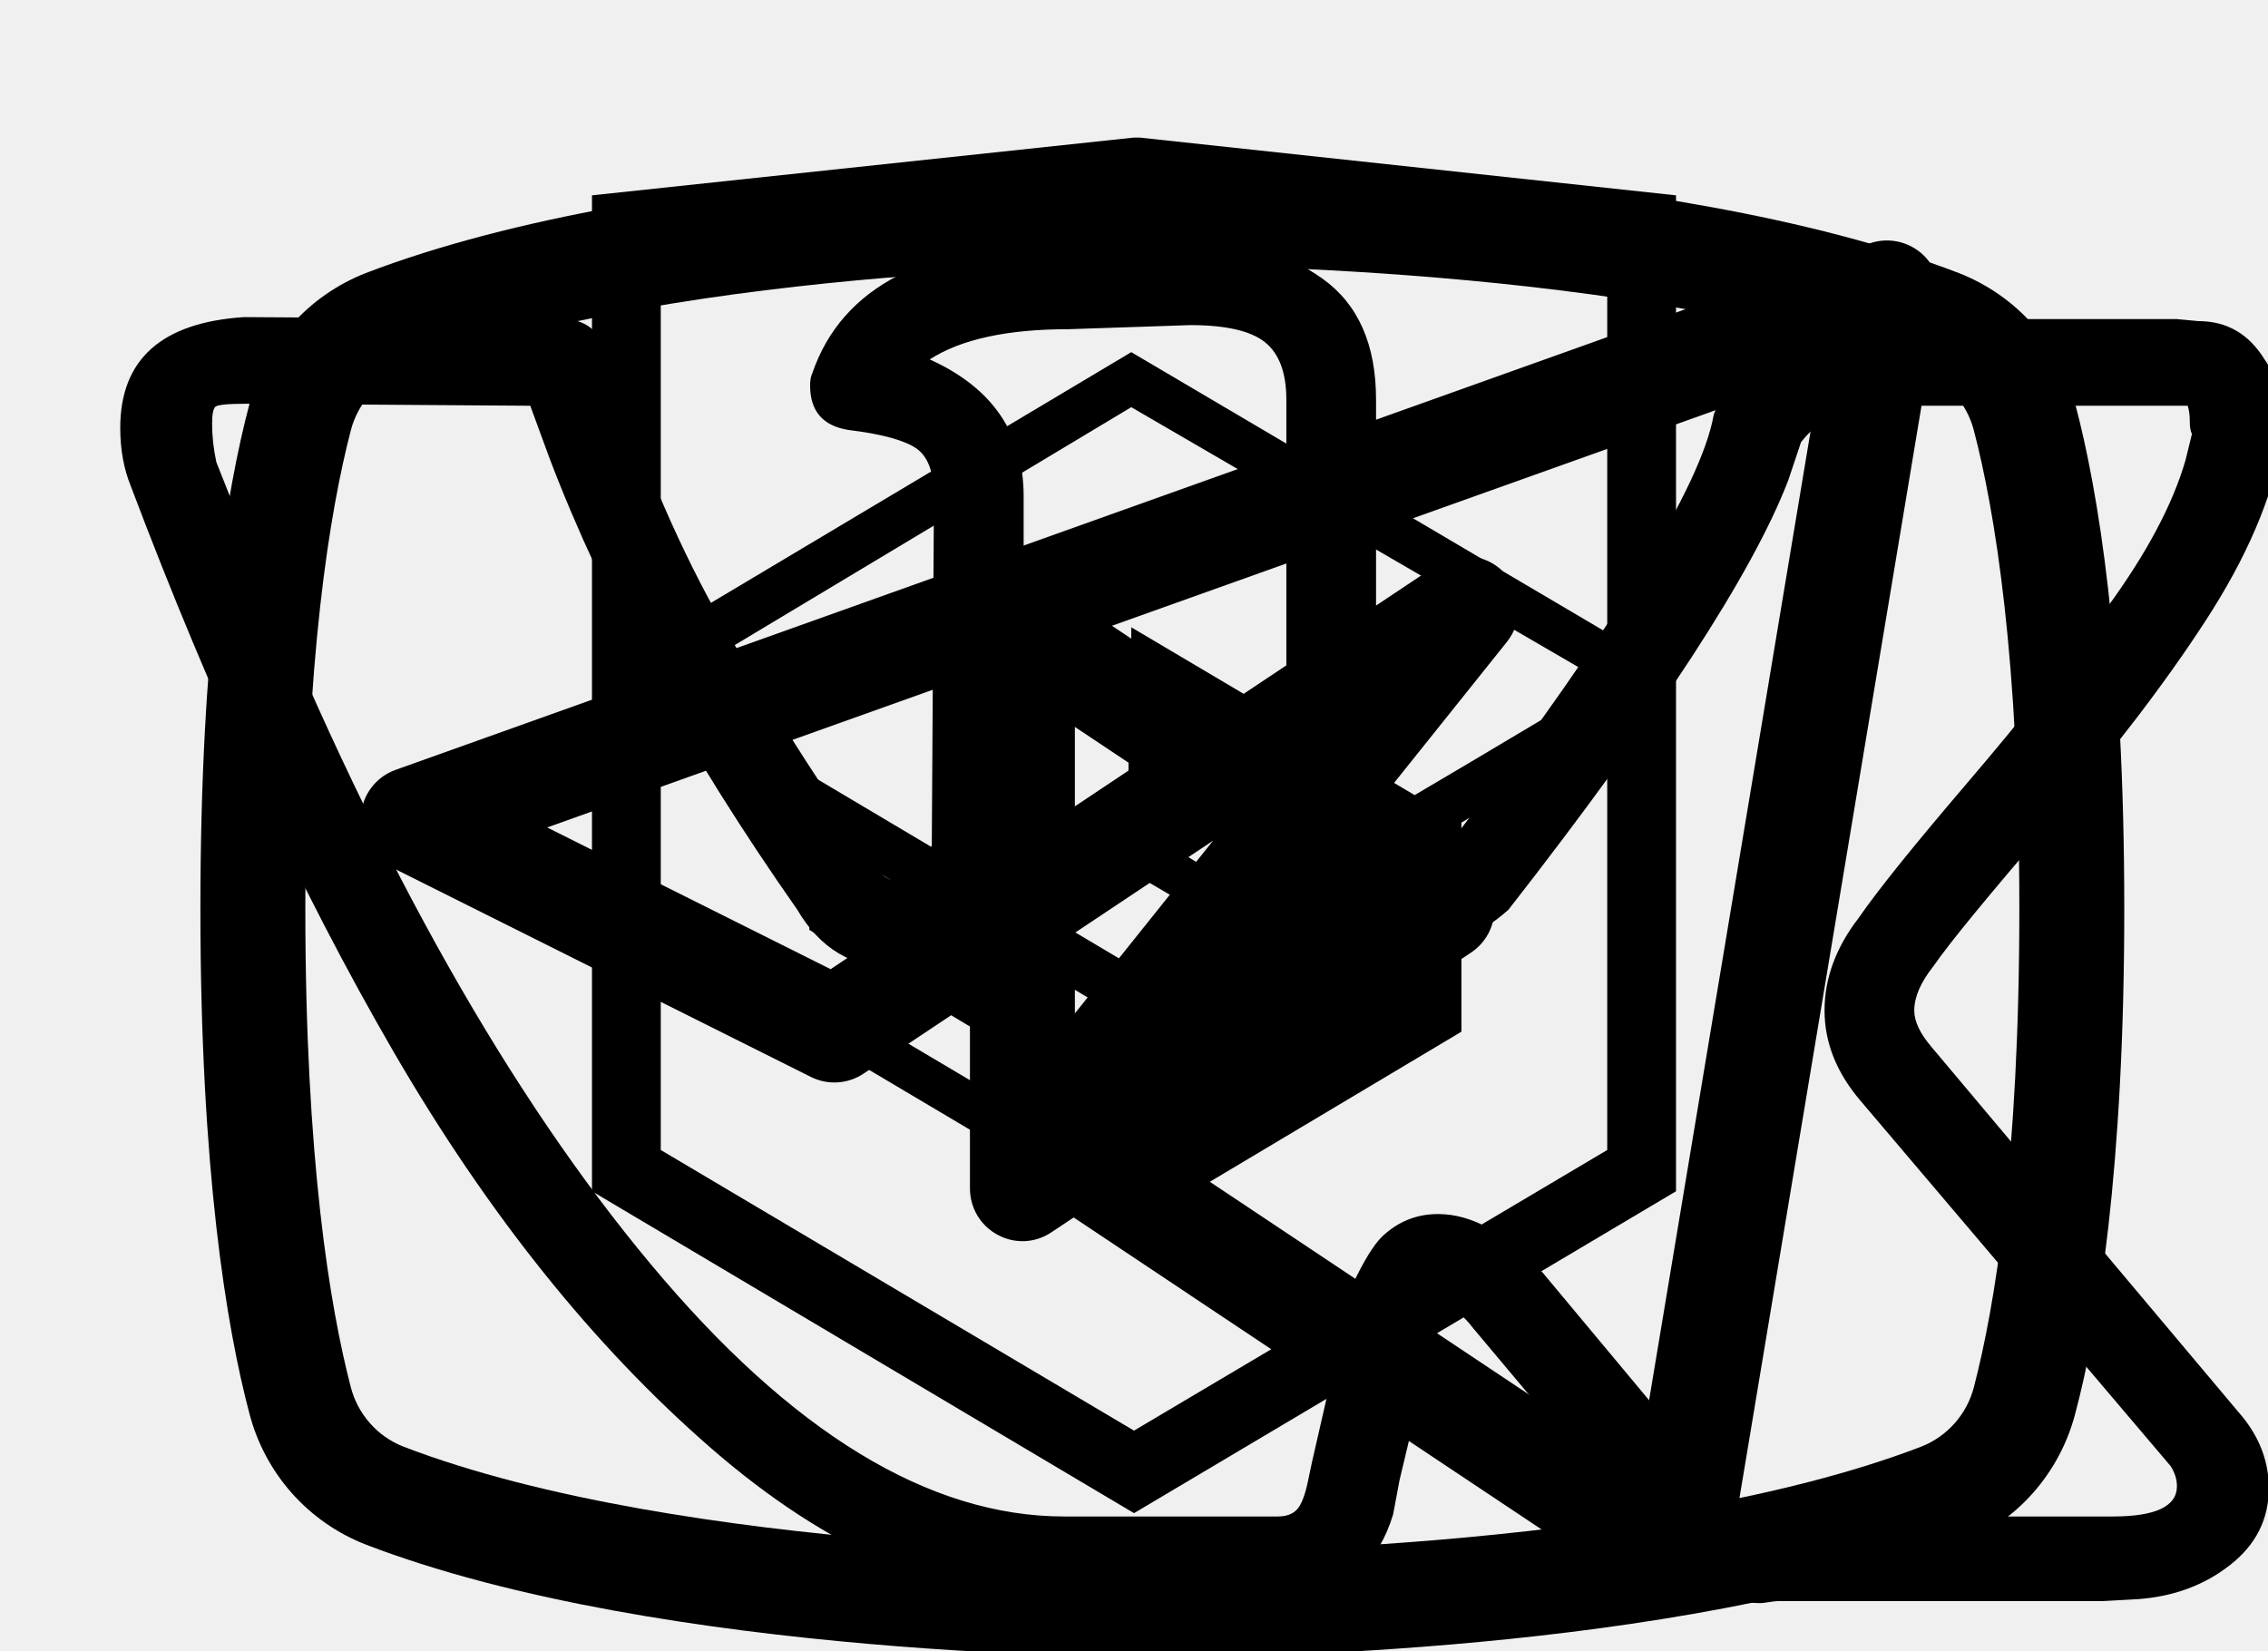
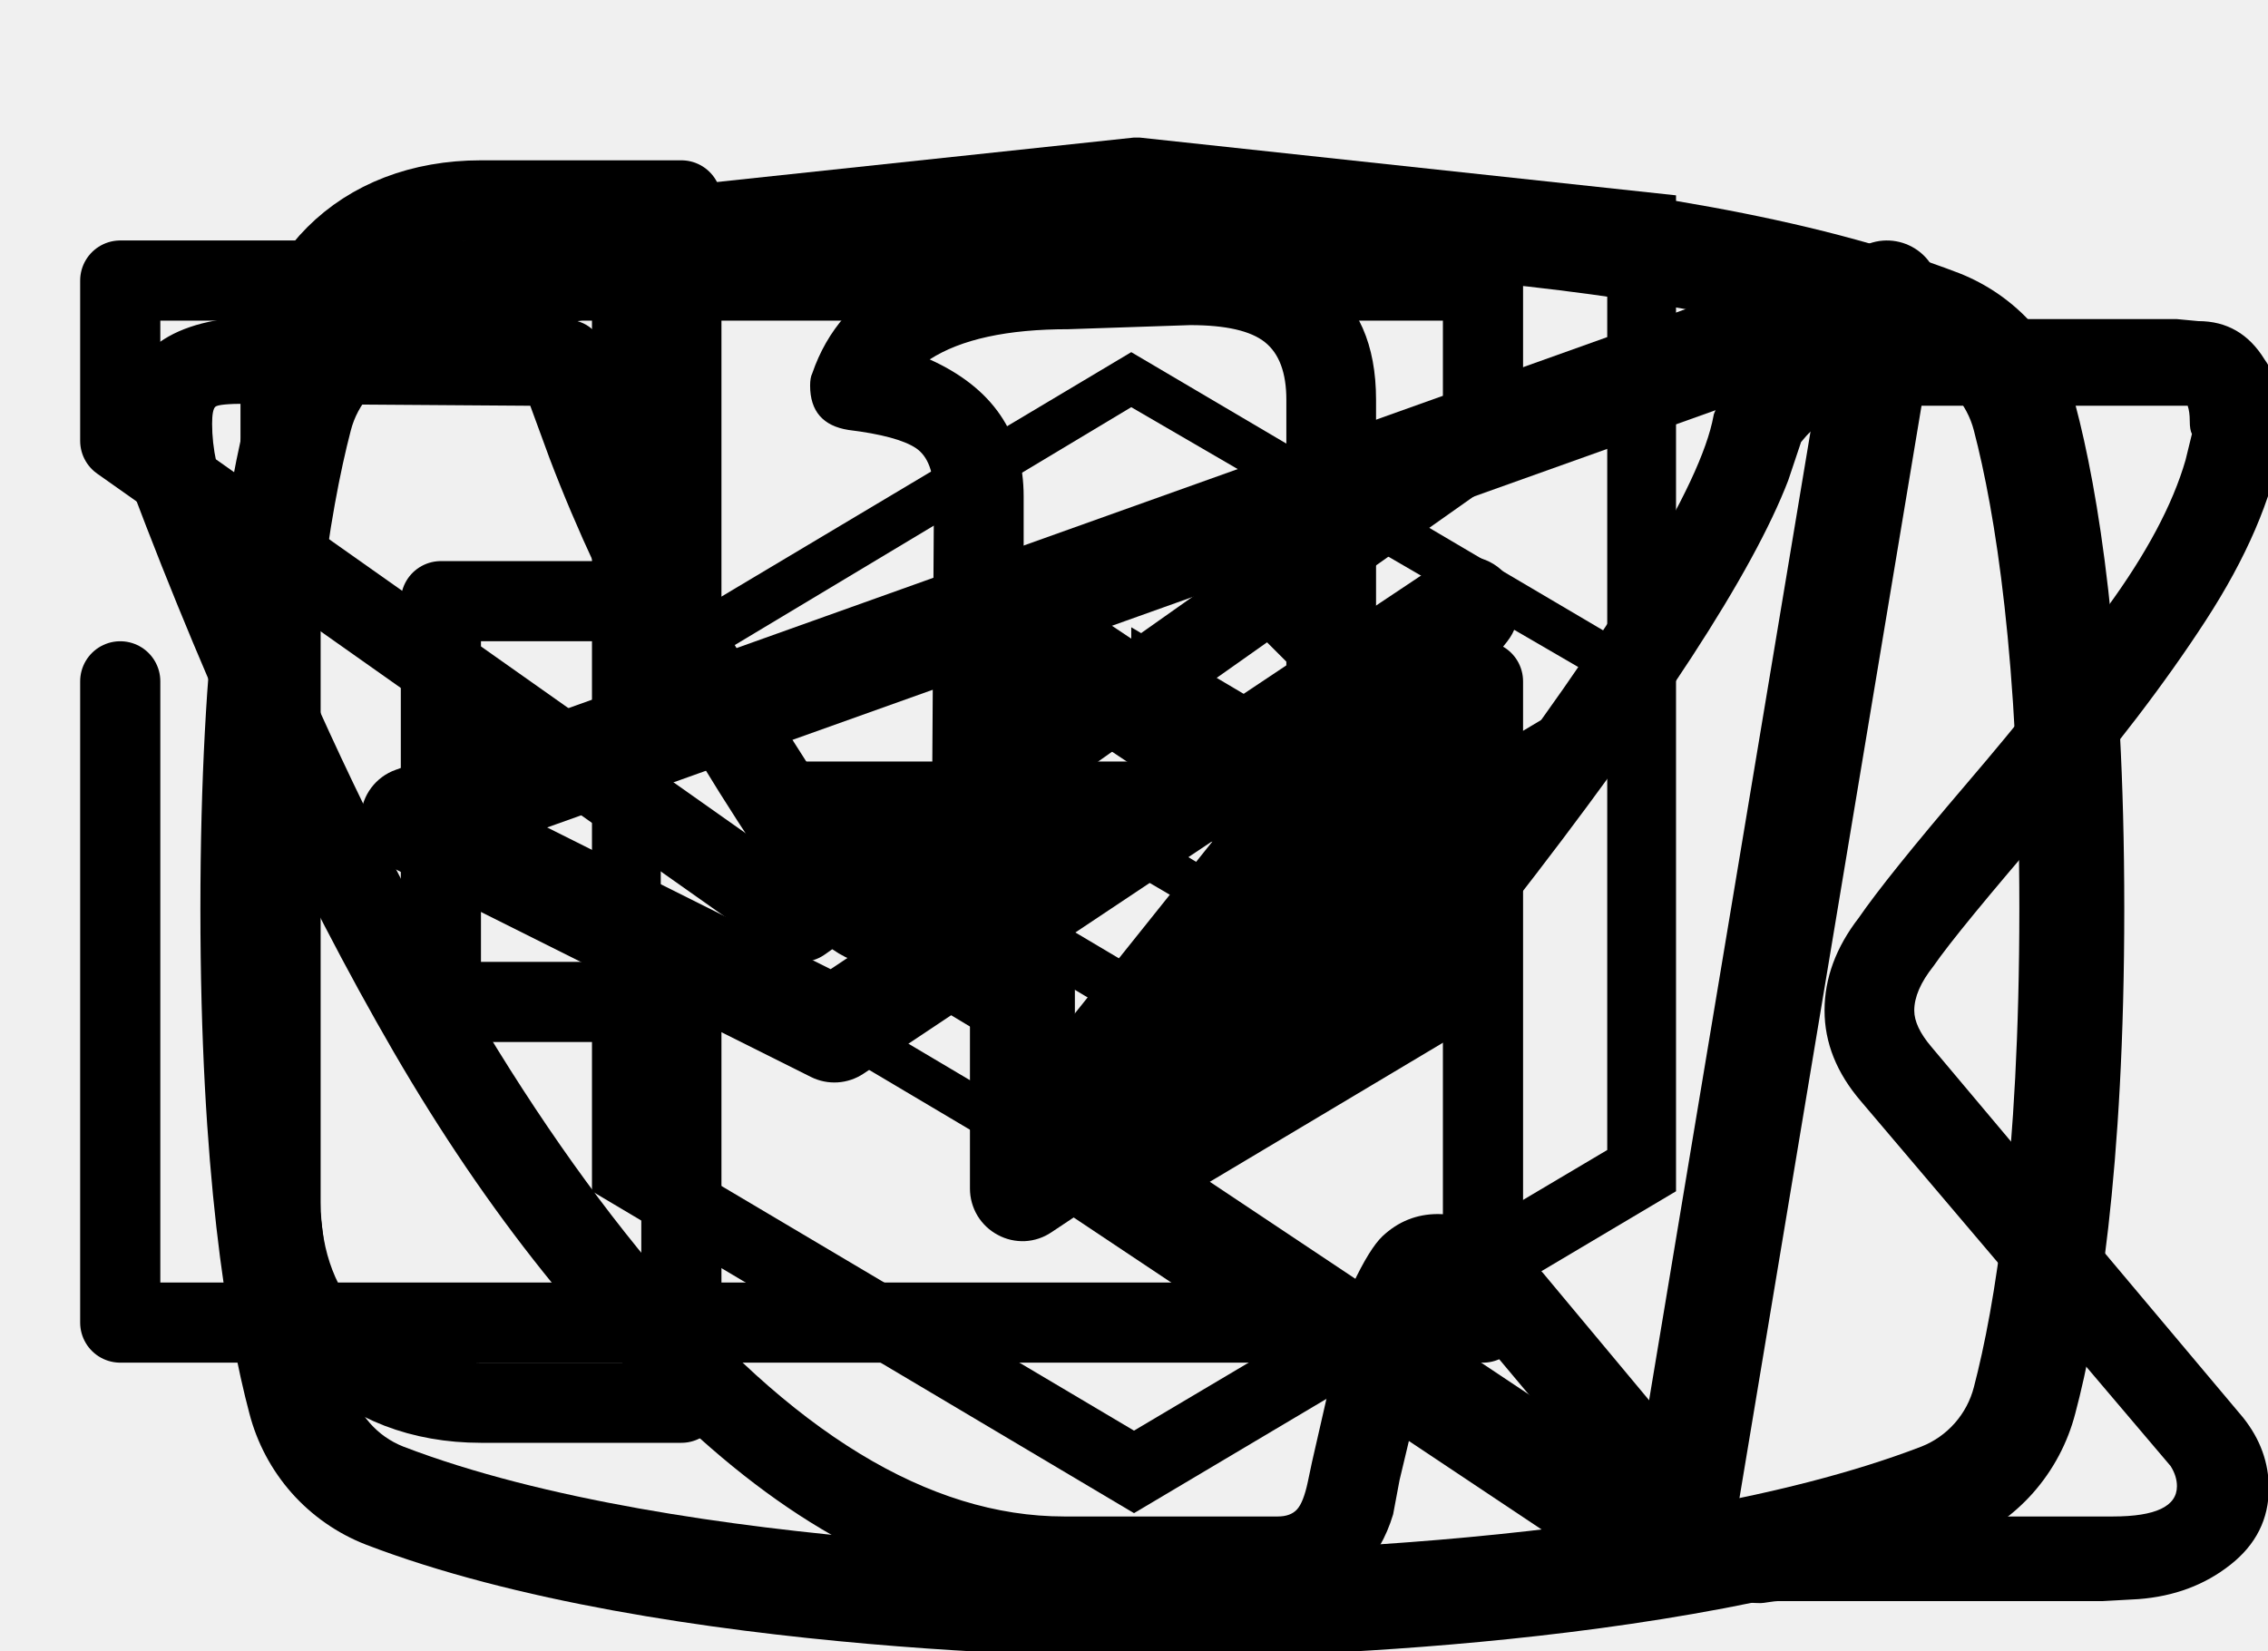
<svg xmlns="http://www.w3.org/2000/svg">
-   <style> :root svg:not(:target) {
+   <style>
+   :root svg:not(:target) {
    display: none;
  }
-   </style>
+ </style>
  <svg id="icon-telegram" width="29" height="22" viewBox="0 0 29 22" fill="none">
    <path fill-rule="evenodd" clip-rule="evenodd" d="M23.961 3.153C24.139 3.302 24.226 3.535 24.187 3.764L21.561 19.521C21.524 19.741 21.379 19.927 21.174 20.016C20.97 20.105 20.735 20.083 20.549 19.96L12.671 14.707C12.518 14.605 12.415 14.444 12.386 14.262C12.358 14.08 12.407 13.895 12.522 13.751L15.133 10.488L10.773 13.394C10.577 13.525 10.326 13.541 10.115 13.435L4.863 10.809C4.628 10.691 4.485 10.445 4.501 10.182C4.517 9.92 4.688 9.692 4.936 9.604L23.319 3.038C23.538 2.96 23.782 3.004 23.961 3.153ZM6.826 10.323L10.362 12.091L17.923 7.05C18.192 6.87 18.552 6.913 18.771 7.152C18.99 7.391 19.002 7.753 18.8 8.006L13.995 14.012L20.433 18.304L22.708 4.651L6.826 10.323Z" fill="currentColor" />
  </svg>
  <svg id="icon-youtube" width="29" height="22" viewBox="0 0 29 22" fill="none">
    <path d="M18.351 10.793L13.114 7.302C13.016 7.237 12.902 7.2 12.784 7.195C12.666 7.189 12.549 7.216 12.445 7.272C12.341 7.328 12.254 7.411 12.193 7.512C12.132 7.613 12.1 7.729 12.1 7.847V14.829C12.1 14.948 12.133 15.065 12.194 15.167C12.256 15.269 12.344 15.352 12.449 15.407C12.552 15.463 12.669 15.489 12.786 15.484C12.904 15.478 13.017 15.44 13.114 15.375L18.351 11.884C18.441 11.824 18.515 11.743 18.566 11.648C18.617 11.553 18.644 11.446 18.644 11.338C18.644 11.23 18.617 11.124 18.566 11.029C18.515 10.934 18.441 10.852 18.351 10.793ZM13.409 13.607V9.069L16.813 11.338L13.409 13.607ZM25.889 5.044C25.794 4.675 25.613 4.335 25.361 4.051C25.109 3.766 24.792 3.546 24.438 3.407C20.718 1.978 14.751 2 14.5 2C14.249 2 8.282 1.978 4.562 3.407C4.208 3.546 3.891 3.766 3.639 4.051C3.387 4.335 3.206 4.675 3.111 5.044C2.827 6.113 2.5 8.076 2.5 11.338C2.5 14.6 2.827 16.564 3.111 17.633C3.206 18.001 3.387 18.341 3.639 18.626C3.891 18.91 4.208 19.131 4.562 19.269C8.282 20.698 14.249 20.676 14.5 20.676H14.576C15.329 20.676 20.893 20.633 24.438 19.269C24.792 19.131 25.109 18.91 25.361 18.626C25.613 18.341 25.794 18.001 25.889 17.633C26.173 16.564 26.5 14.6 26.5 11.338C26.5 8.076 26.173 6.113 25.889 5.044ZM24.624 17.305C24.581 17.472 24.499 17.626 24.385 17.755C24.271 17.884 24.129 17.984 23.969 18.047C20.478 19.389 14.566 19.367 14.5 19.367C14.434 19.367 8.522 19.389 5.031 18.047C4.871 17.984 4.728 17.884 4.615 17.755C4.501 17.626 4.419 17.472 4.376 17.305C4.115 16.302 3.809 14.458 3.809 11.338C3.809 8.218 4.115 6.375 4.376 5.371C4.419 5.204 4.501 5.05 4.615 4.922C4.728 4.793 4.871 4.692 5.031 4.629C8.522 3.287 14.434 3.309 14.5 3.309C14.566 3.309 20.478 3.287 23.969 4.629C24.129 4.692 24.271 4.793 24.385 4.922C24.499 5.05 24.581 5.204 24.624 5.371C24.886 6.375 25.191 8.218 25.191 11.338C25.191 14.458 24.886 16.302 24.624 17.305Z" fill="currentColor" />
  </svg>
  <svg id="icon-vk" width="29" height="22" viewBox="0 0 29 22" fill="none">
    <g clip-path="url(#clip0_87572_332)">
      <path d="M1.5 5.339C1.5 4.484 2.015 4.023 3.045 3.956L7.015 3.981C7.282 3.981 7.459 4.107 7.548 4.358C7.957 5.615 8.414 6.701 8.92 7.615C9.426 8.528 10.088 9.58 10.905 10.771C10.976 10.922 11.092 10.997 11.251 10.997C11.376 10.997 11.473 10.938 11.544 10.821L11.624 10.544L11.651 6.194C11.651 5.892 11.576 5.691 11.425 5.59C11.274 5.49 10.994 5.414 10.585 5.364C10.266 5.314 10.106 5.129 10.106 4.811C10.106 4.744 10.115 4.693 10.132 4.66C10.505 3.57 11.571 3.025 13.33 3.025L14.822 3C15.497 3 16.056 3.159 16.5 3.478C16.944 3.796 17.166 4.299 17.166 4.987V10.695C17.291 10.779 17.406 10.821 17.513 10.821C17.779 10.821 18.01 10.67 18.205 10.368C20.159 7.786 21.216 6.06 21.376 5.188C21.376 5.171 21.394 5.129 21.429 5.062C21.553 4.811 21.758 4.593 22.042 4.408C22.326 4.224 22.575 4.098 22.788 4.031C22.859 3.998 22.939 3.981 23.028 3.981H27.157L27.424 4.006C27.779 4.006 28.054 4.165 28.25 4.484C28.321 4.584 28.37 4.693 28.396 4.811C28.423 4.928 28.441 5.045 28.45 5.163C28.459 5.28 28.463 5.347 28.463 5.364V5.54C28.339 6.227 28.023 6.961 27.517 7.74C27.011 8.52 26.367 9.362 25.585 10.268C24.804 11.173 24.316 11.768 24.12 12.053C23.96 12.254 23.88 12.439 23.88 12.607C23.88 12.741 23.951 12.892 24.093 13.059L27.983 17.686C28.197 17.955 28.303 18.248 28.303 18.567C28.303 18.952 28.143 19.271 27.823 19.522C27.504 19.774 27.122 19.916 26.678 19.95L26.225 19.975H22.175C22.157 19.975 22.122 19.979 22.069 19.987C22.015 19.996 21.98 20 21.962 20C21.571 20 21.207 19.841 20.87 19.522C20.745 19.388 19.91 18.399 18.365 16.555C18.276 16.437 18.152 16.328 17.992 16.228C17.921 16.496 17.828 16.882 17.712 17.385C17.597 17.888 17.513 18.248 17.459 18.466L17.379 18.893C17.202 19.48 16.829 19.832 16.26 19.95L15.887 19.975H13.276C11.802 19.975 10.332 19.338 8.867 18.064C7.401 16.789 6.083 15.142 4.91 13.122C3.738 11.102 2.646 8.75 1.633 6.068C1.544 5.85 1.5 5.607 1.5 5.339ZM17.513 11.852C17.14 11.852 16.802 11.756 16.5 11.563C16.198 11.37 16.047 11.106 16.047 10.771V4.987C16.047 4.651 15.958 4.412 15.781 4.27C15.603 4.127 15.292 4.056 14.848 4.056L13.33 4.107C12.566 4.107 11.989 4.232 11.598 4.484C12.379 4.836 12.77 5.406 12.77 6.194V10.62C12.735 11.039 12.557 11.387 12.237 11.664C11.918 11.94 11.562 12.078 11.171 12.078C10.639 12.078 10.23 11.835 9.946 11.349C8.56 9.371 7.53 7.493 6.855 5.716L6.615 5.062L3.072 5.037C2.841 5.037 2.712 5.05 2.686 5.075C2.659 5.1 2.646 5.171 2.646 5.288C2.646 5.439 2.663 5.599 2.699 5.766L3.258 7.175C4.75 10.813 6.371 13.68 8.121 15.775C9.87 17.871 11.589 18.919 13.276 18.919H15.941C16.047 18.919 16.127 18.889 16.18 18.831C16.234 18.772 16.278 18.659 16.314 18.491L16.367 18.24L16.873 16.027C17.015 15.725 17.14 15.524 17.246 15.423C17.442 15.239 17.672 15.146 17.939 15.146C18.365 15.146 18.8 15.389 19.244 15.876L21.509 18.592C21.651 18.81 21.802 18.919 21.962 18.919H26.358C26.891 18.919 27.157 18.793 27.157 18.541C27.157 18.458 27.131 18.374 27.078 18.29L23.214 13.738C22.912 13.386 22.761 13.009 22.761 12.607C22.761 12.204 22.903 11.819 23.188 11.45C23.419 11.114 23.867 10.557 24.533 9.777C25.199 8.998 25.781 8.268 26.278 7.59C26.776 6.91 27.104 6.294 27.264 5.741L27.344 5.414C27.326 5.381 27.317 5.326 27.317 5.251C27.317 5.175 27.308 5.112 27.291 5.062H23.108C22.841 5.163 22.628 5.314 22.468 5.515L22.308 5.993C21.864 7.149 20.701 8.935 18.818 11.349C18.445 11.684 18.01 11.852 17.513 11.852Z" fill="currentColor" />
    </g>
    <defs>
      <clipPath id="clip0_87572_332">
        <rect width="28" height="22" fill="white" transform="translate(0.5)" />
      </clipPath>
    </defs>
  </svg>
  <svg id="icon-developer" viewBox="0 0 60 60">
    <path fill="currentColor" d="M30.2 5h-.2l-19.7 2.1v36.2l19.7 11.7 19.7-11.7v-36.2l-19.5-2.1zm17 36.8l-17.2 10.2-17.2-10.2v-14.8l17.1 10.2v1.8l-11.7-7v1.8l11.8 7.1v1.9l-11.8-7v1.8l11.8 7 11.9-7.1v-7.6l5.3-3.2v15.1zm-.1-17l-4.7 2.8-2.2 1.3-10.3-6.1v1.8l8.8 5.3h-.1l-.2.1-1.3.7-7.3-4.3v1.8l5.8 3.4-1.4.9-4.3-2.6v1.8l2.9 1.7-2.9 1.7-17-10.1 17-10.2 17.2 10zm.1-1.8l-17.3-10.2-17.1 10.2v-13.6l17.2-1.8 17.2 1.8v13.6z" />
  </svg>
+   <svg id="icon-email" width="20" height="20" viewBox="0 0 20 20" fill="none">
+     <path d="M1.5 8.5V16.5H18.5V8.5M1.5 3.5H18.5V5.5L10 11.5L1.5 5.5V3.5Z" stroke="currentColor" stroke-linecap="round" stroke-linejoin="round" />
+   </svg>
+   <svg id="icon-phone" width="20" height="20" viewBox="0 0 20 20" fill="none">
+     <path d="M10 10H18.5M18.5 10L16 7.5M18.5 10L16 12.5M8.5 2.5V7.5H5.5V12.5H8.5V17.5H6C4.5 17.5 3.5 16.5 3.5 15V5C3.5 3.5 4.5 2.5 6 2.5H8.5Z" stroke="currentColor" stroke-linecap="round" stroke-linejoin="round" />
+   </svg>
</svg>
